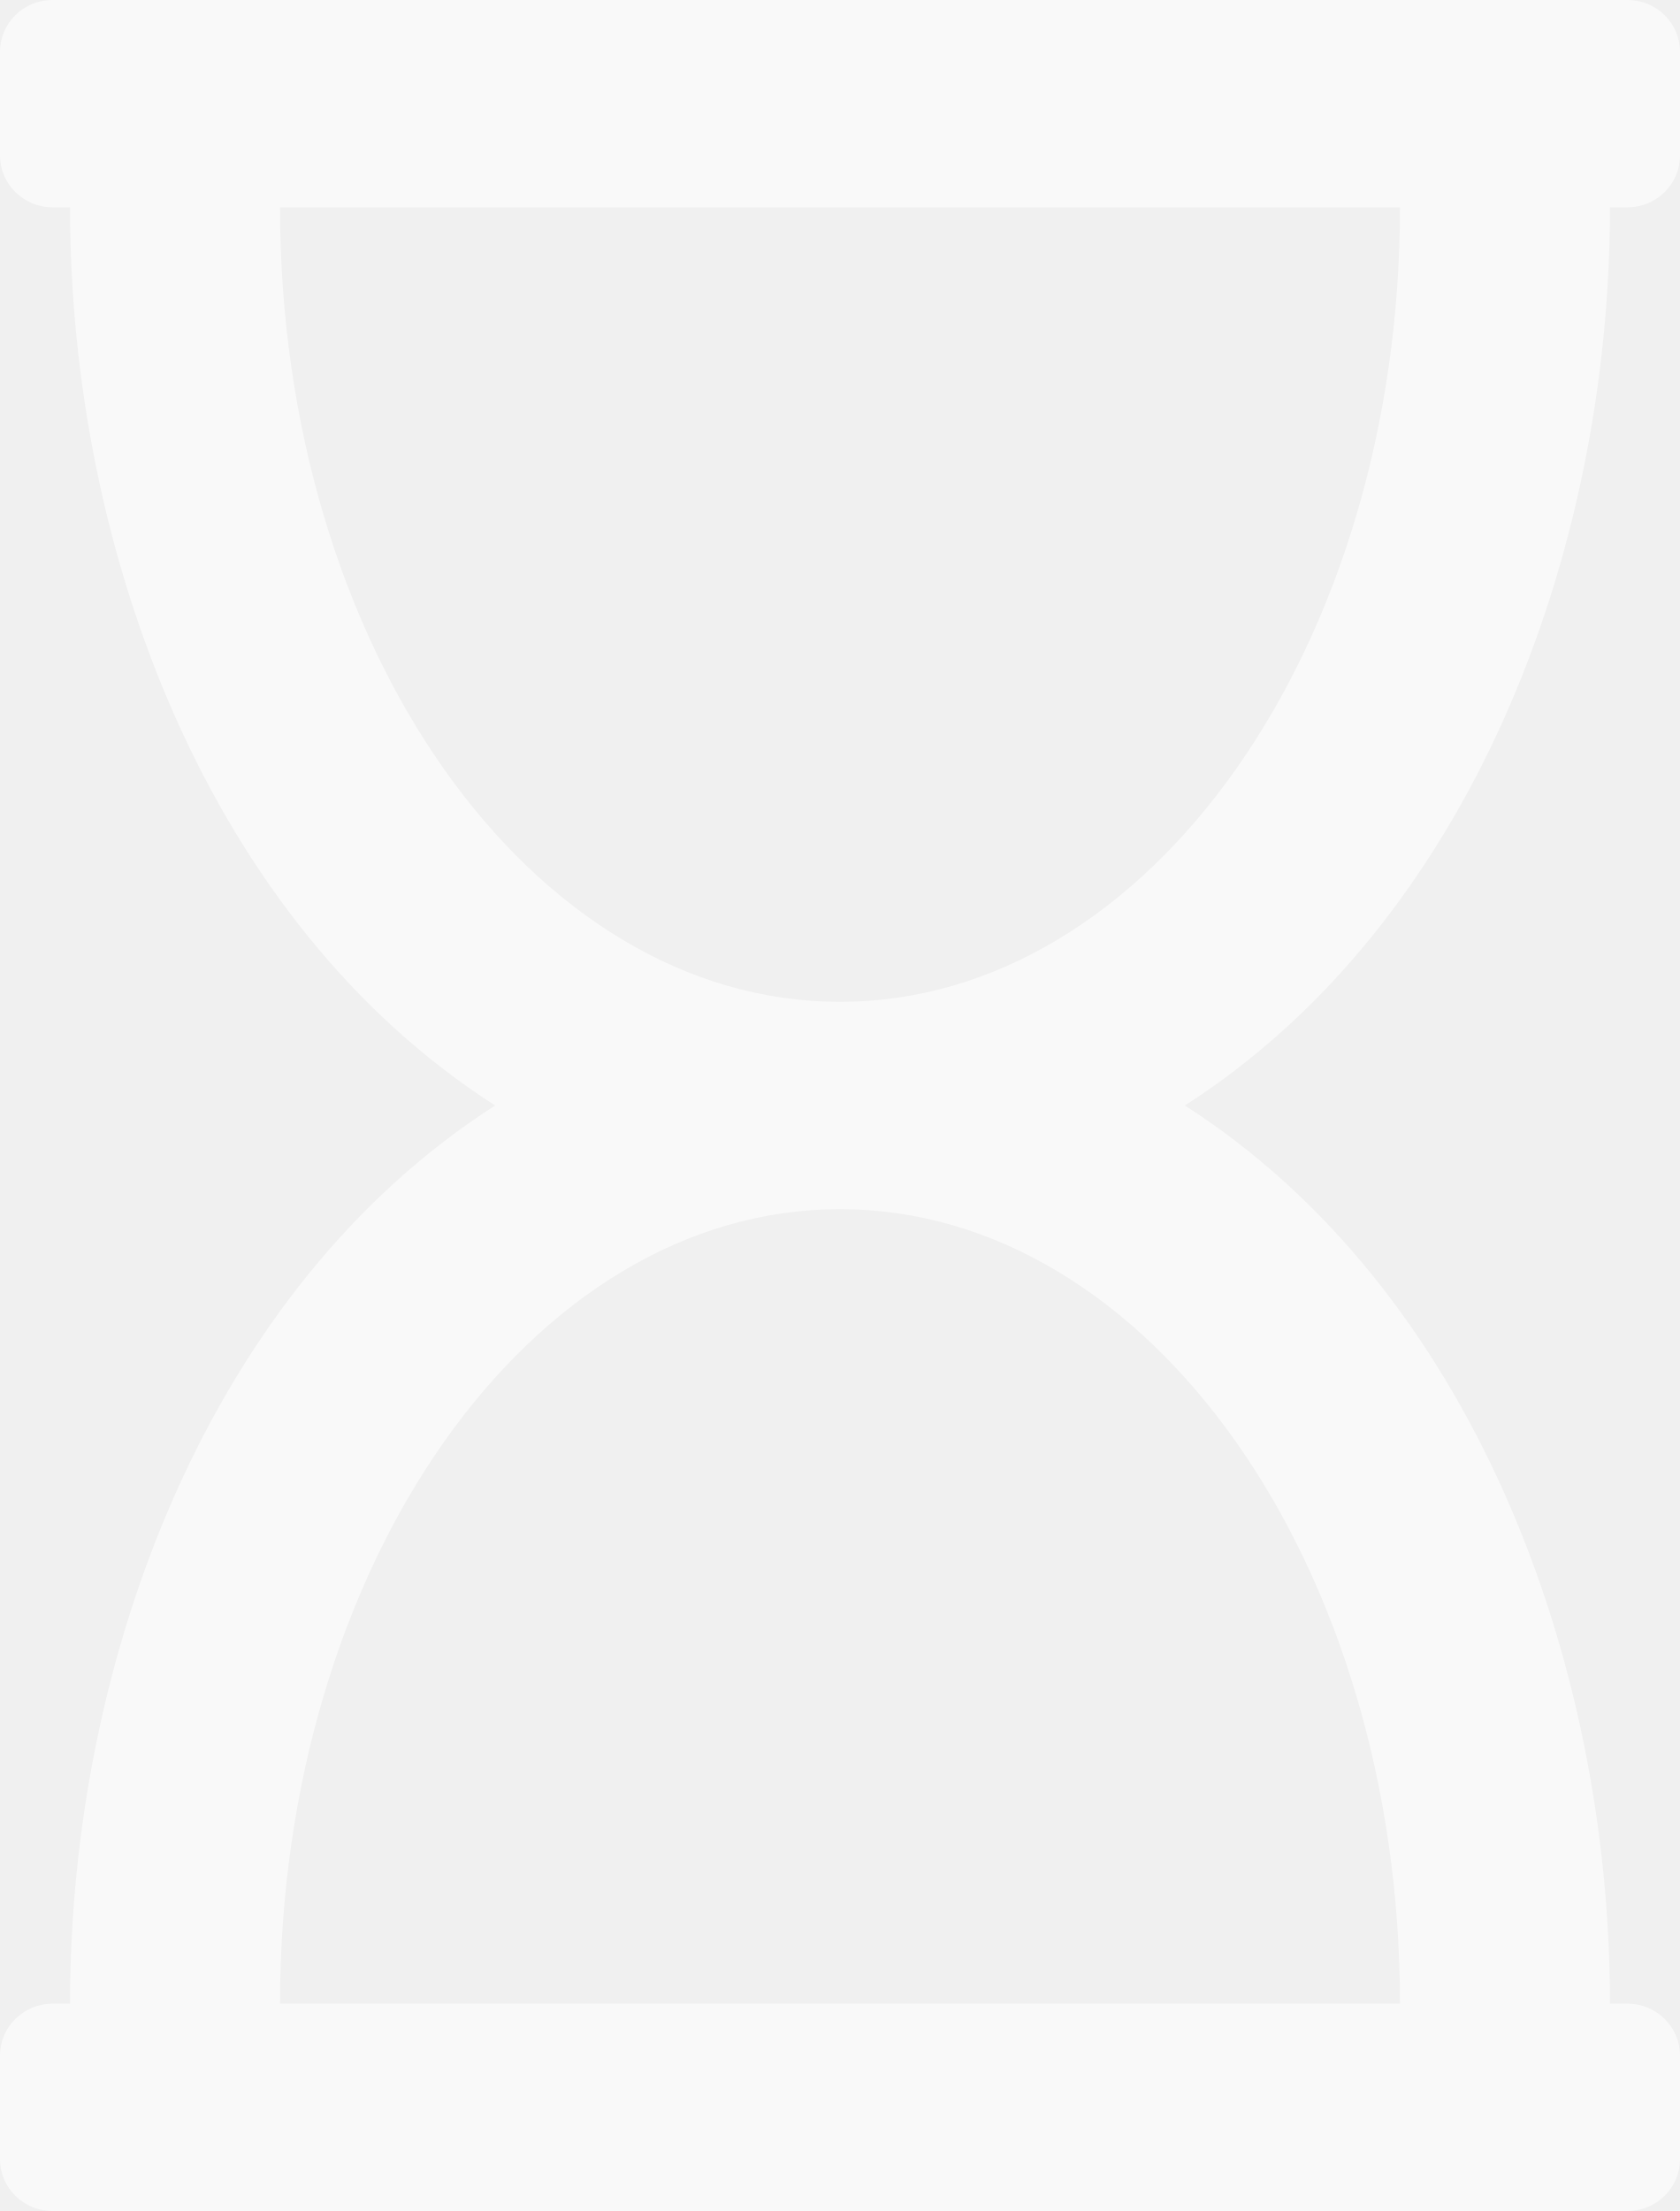
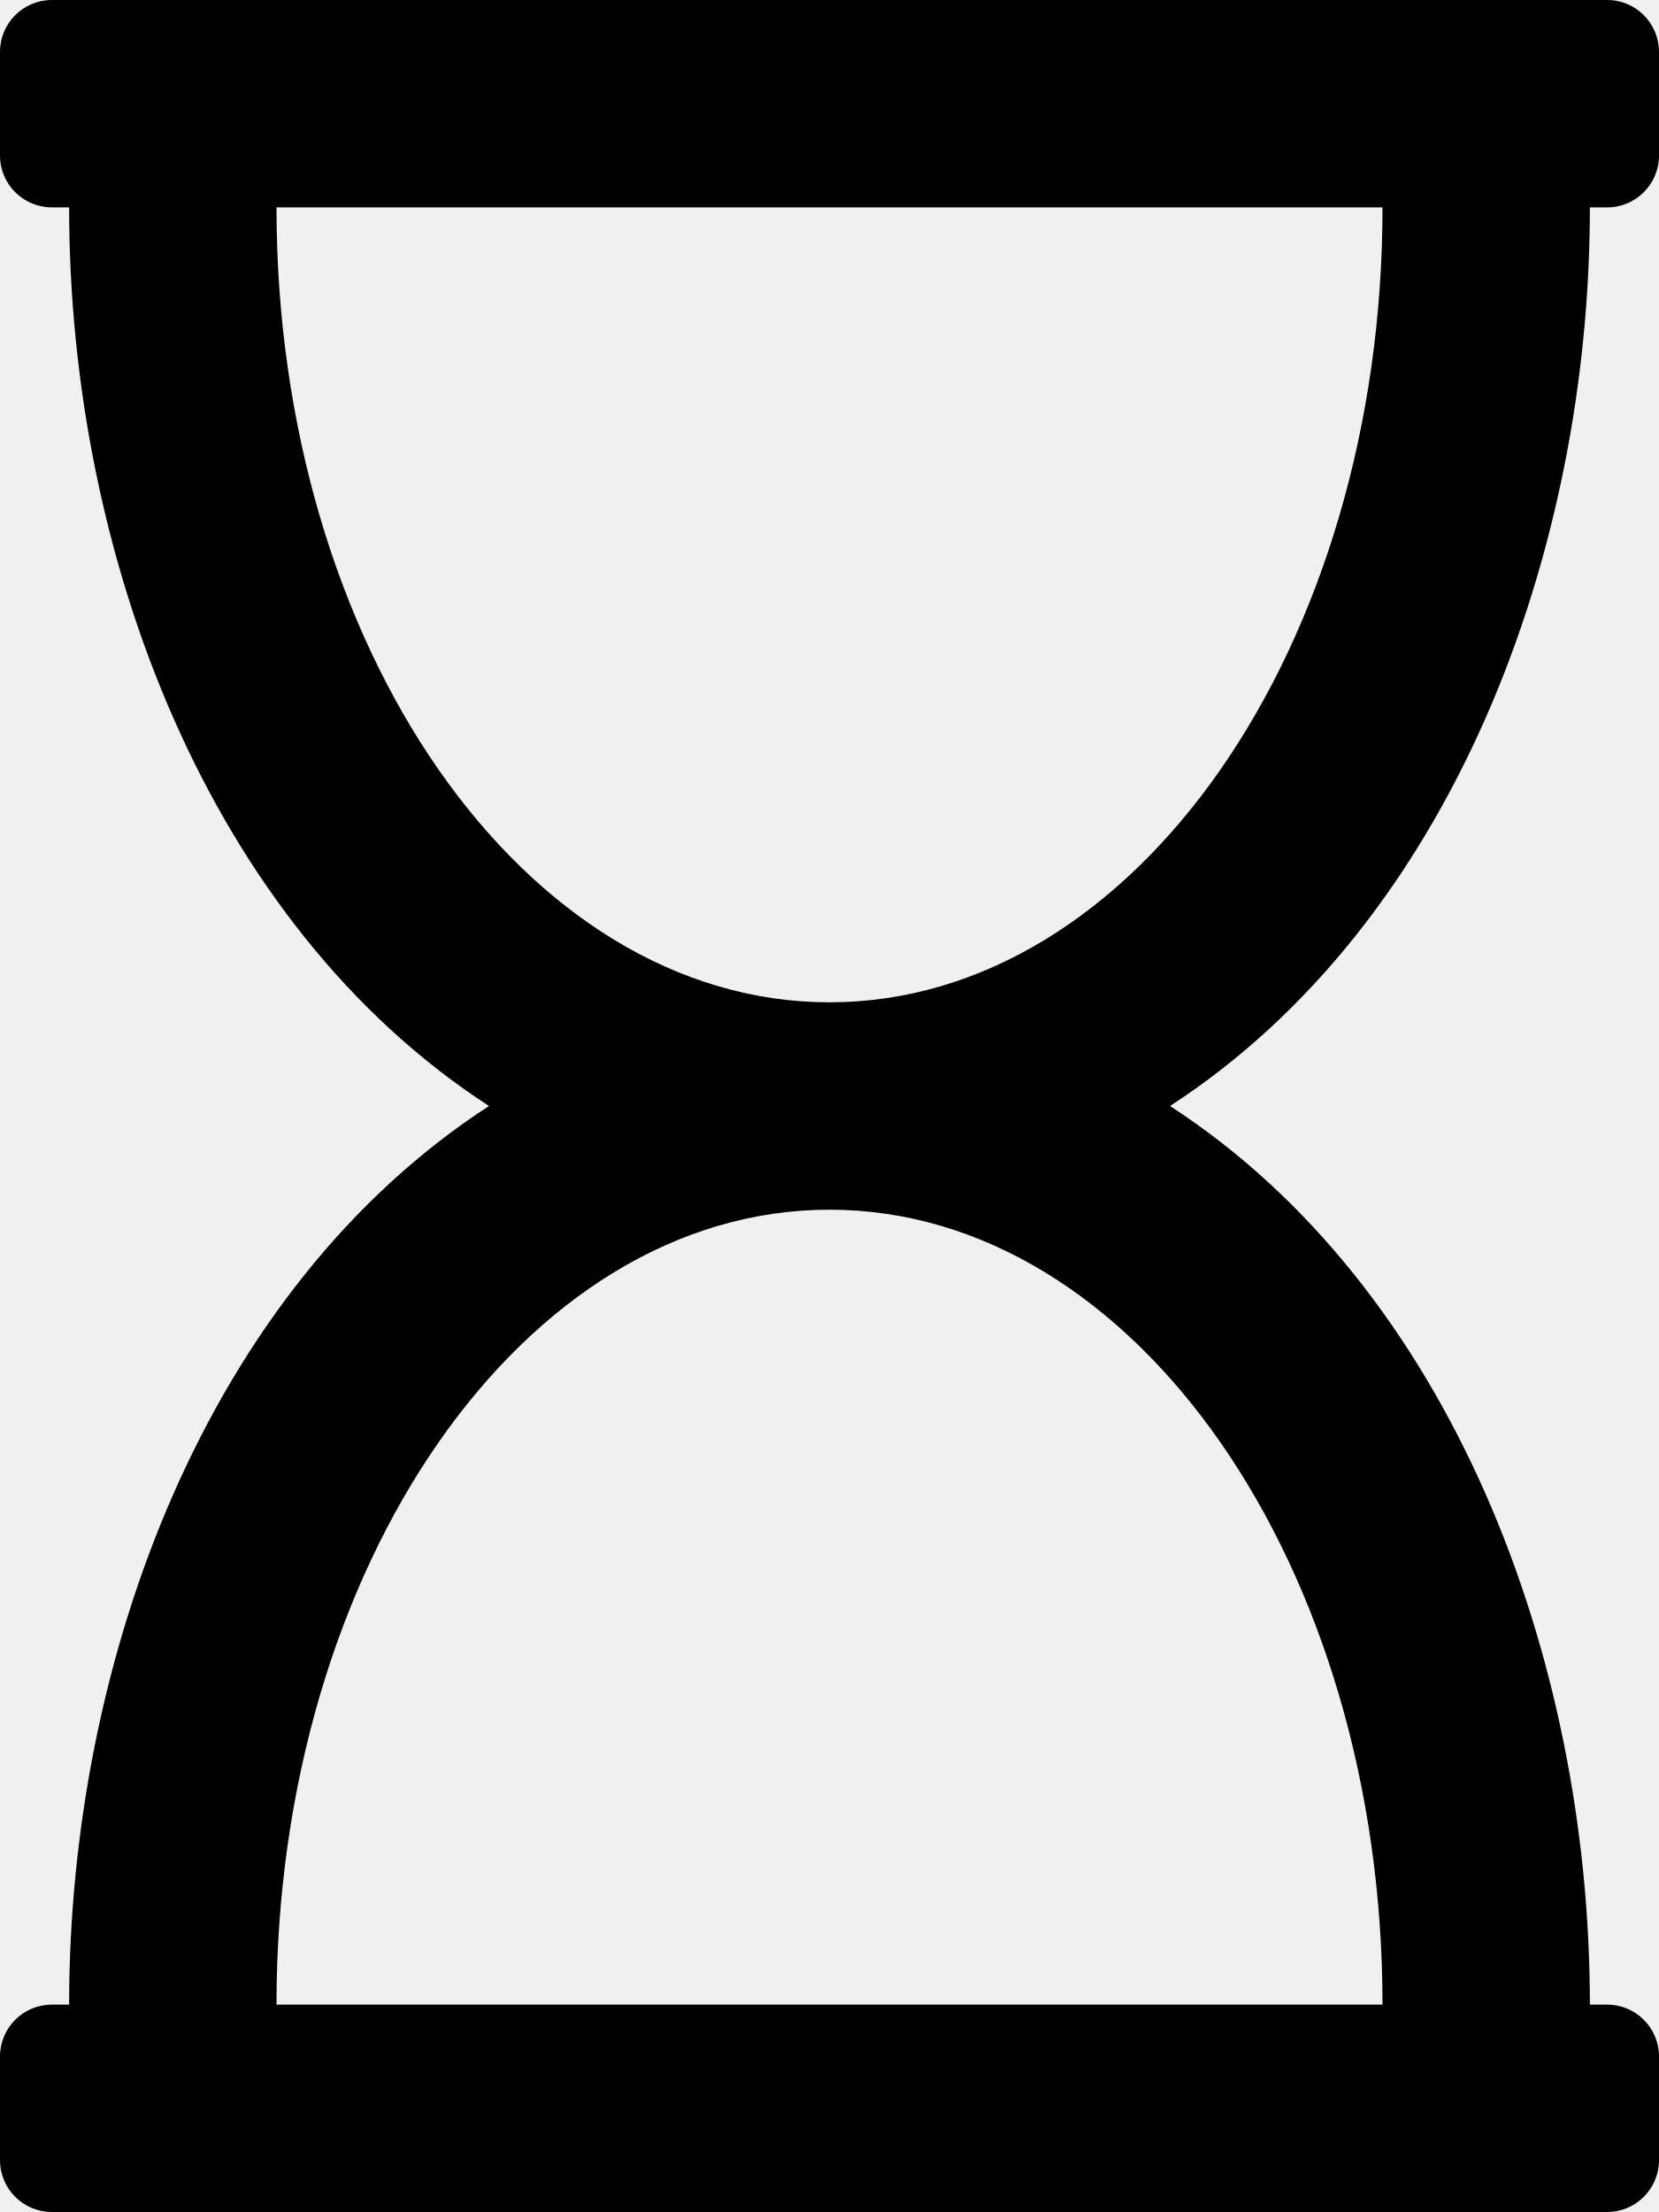
- <svg xmlns="http://www.w3.org/2000/svg" width="19" height="25" viewBox="0 0 19 25" fill="none">
-   <path d="M0.792 2.344H0.594C0.266 2.344 0 2.081 0 1.758V0.586C0 0.262 0.266 0 0.594 0H18.406C18.734 0 19 0.262 19 0.586V1.758C19 2.081 18.734 2.344 18.406 2.344H18.208C18.208 6.278 16.616 10.44 13.4 12.5C16.63 14.569 18.208 18.745 18.208 22.656H18.406C18.734 22.656 19 22.919 19 23.242V24.414C19 24.738 18.734 25 18.406 25H0.594C0.266 25 0 24.738 0 24.414V23.242C0 22.919 0.266 22.656 0.594 22.656H0.792C0.792 18.723 2.384 14.56 5.6 12.5C2.37 10.431 0.792 6.255 0.792 2.344ZM15.833 2.344H3.167C3.167 7.306 6.002 11.328 9.5 11.328C12.998 11.328 15.833 7.306 15.833 2.344ZM3.167 22.656H15.833C15.833 17.694 12.998 13.672 9.5 13.672C6.002 13.672 3.167 17.694 3.167 22.656Z" fill="white" fill-opacity="0.6" />
+ <svg xmlns="http://www.w3.org/2000/svg" aria-hidden="true" focusable="false" data-prefix="far" data-icon="hourglass" class="svg-inline--fa fa-hourglass fa-w-12" role="img" viewBox="0 0 384 512">
+   <path fill="currentColor" d="M368 48h4c6.627 0 12-5.373 12-12V12c0-6.627-5.373-12-12-12H12C5.373 0 0 5.373 0 12v24c0 6.627 5.373 12 12 12h4c0 80.564 32.188 165.807 97.18 208C47.899 298.381 16 383.9 16 464h-4c-6.627 0-12 5.373-12 12v24c0 6.627 5.373 12 12 12h360c6.627 0 12-5.373 12-12v-24c0-6.627-5.373-12-12-12h-4c0-80.564-32.188-165.807-97.18-208C336.102 213.619 368 128.1 368 48zM64 48h256c0 101.62-57.307 184-128 184S64 149.621 64 48zm256 416H64c0-101.62 57.308-184 128-184s128 82.38 128 184z" />
</svg>
